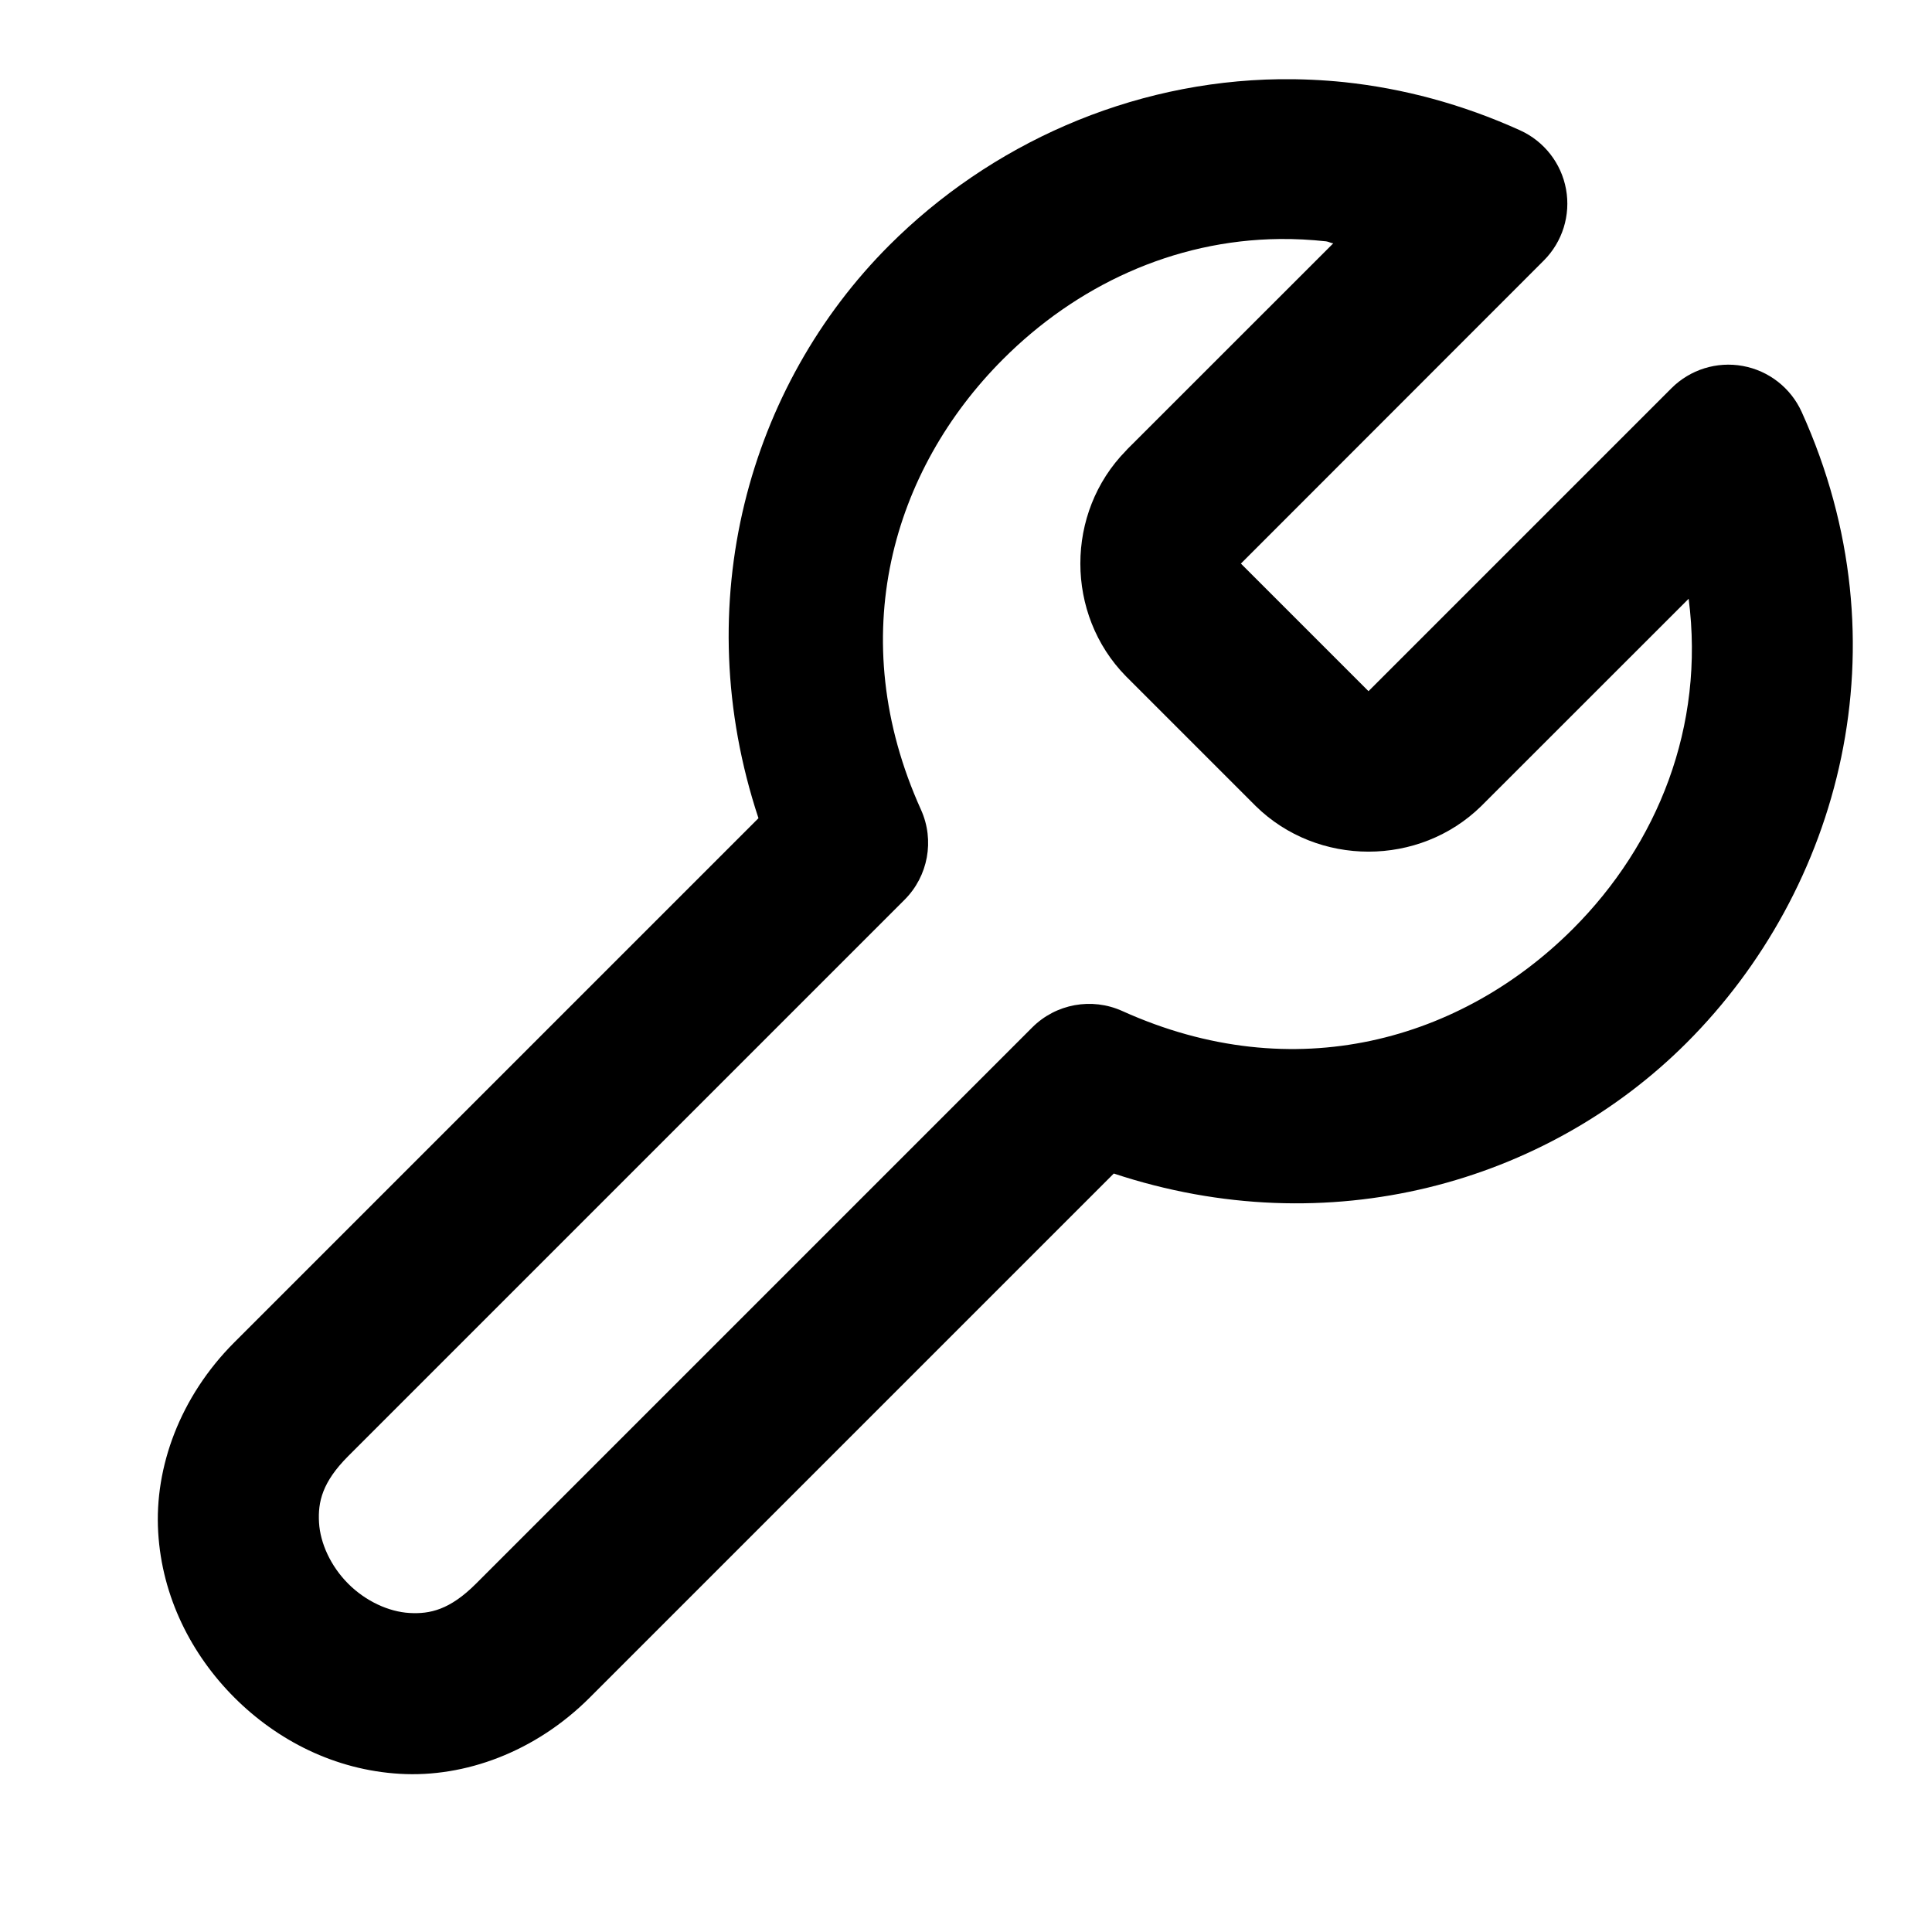
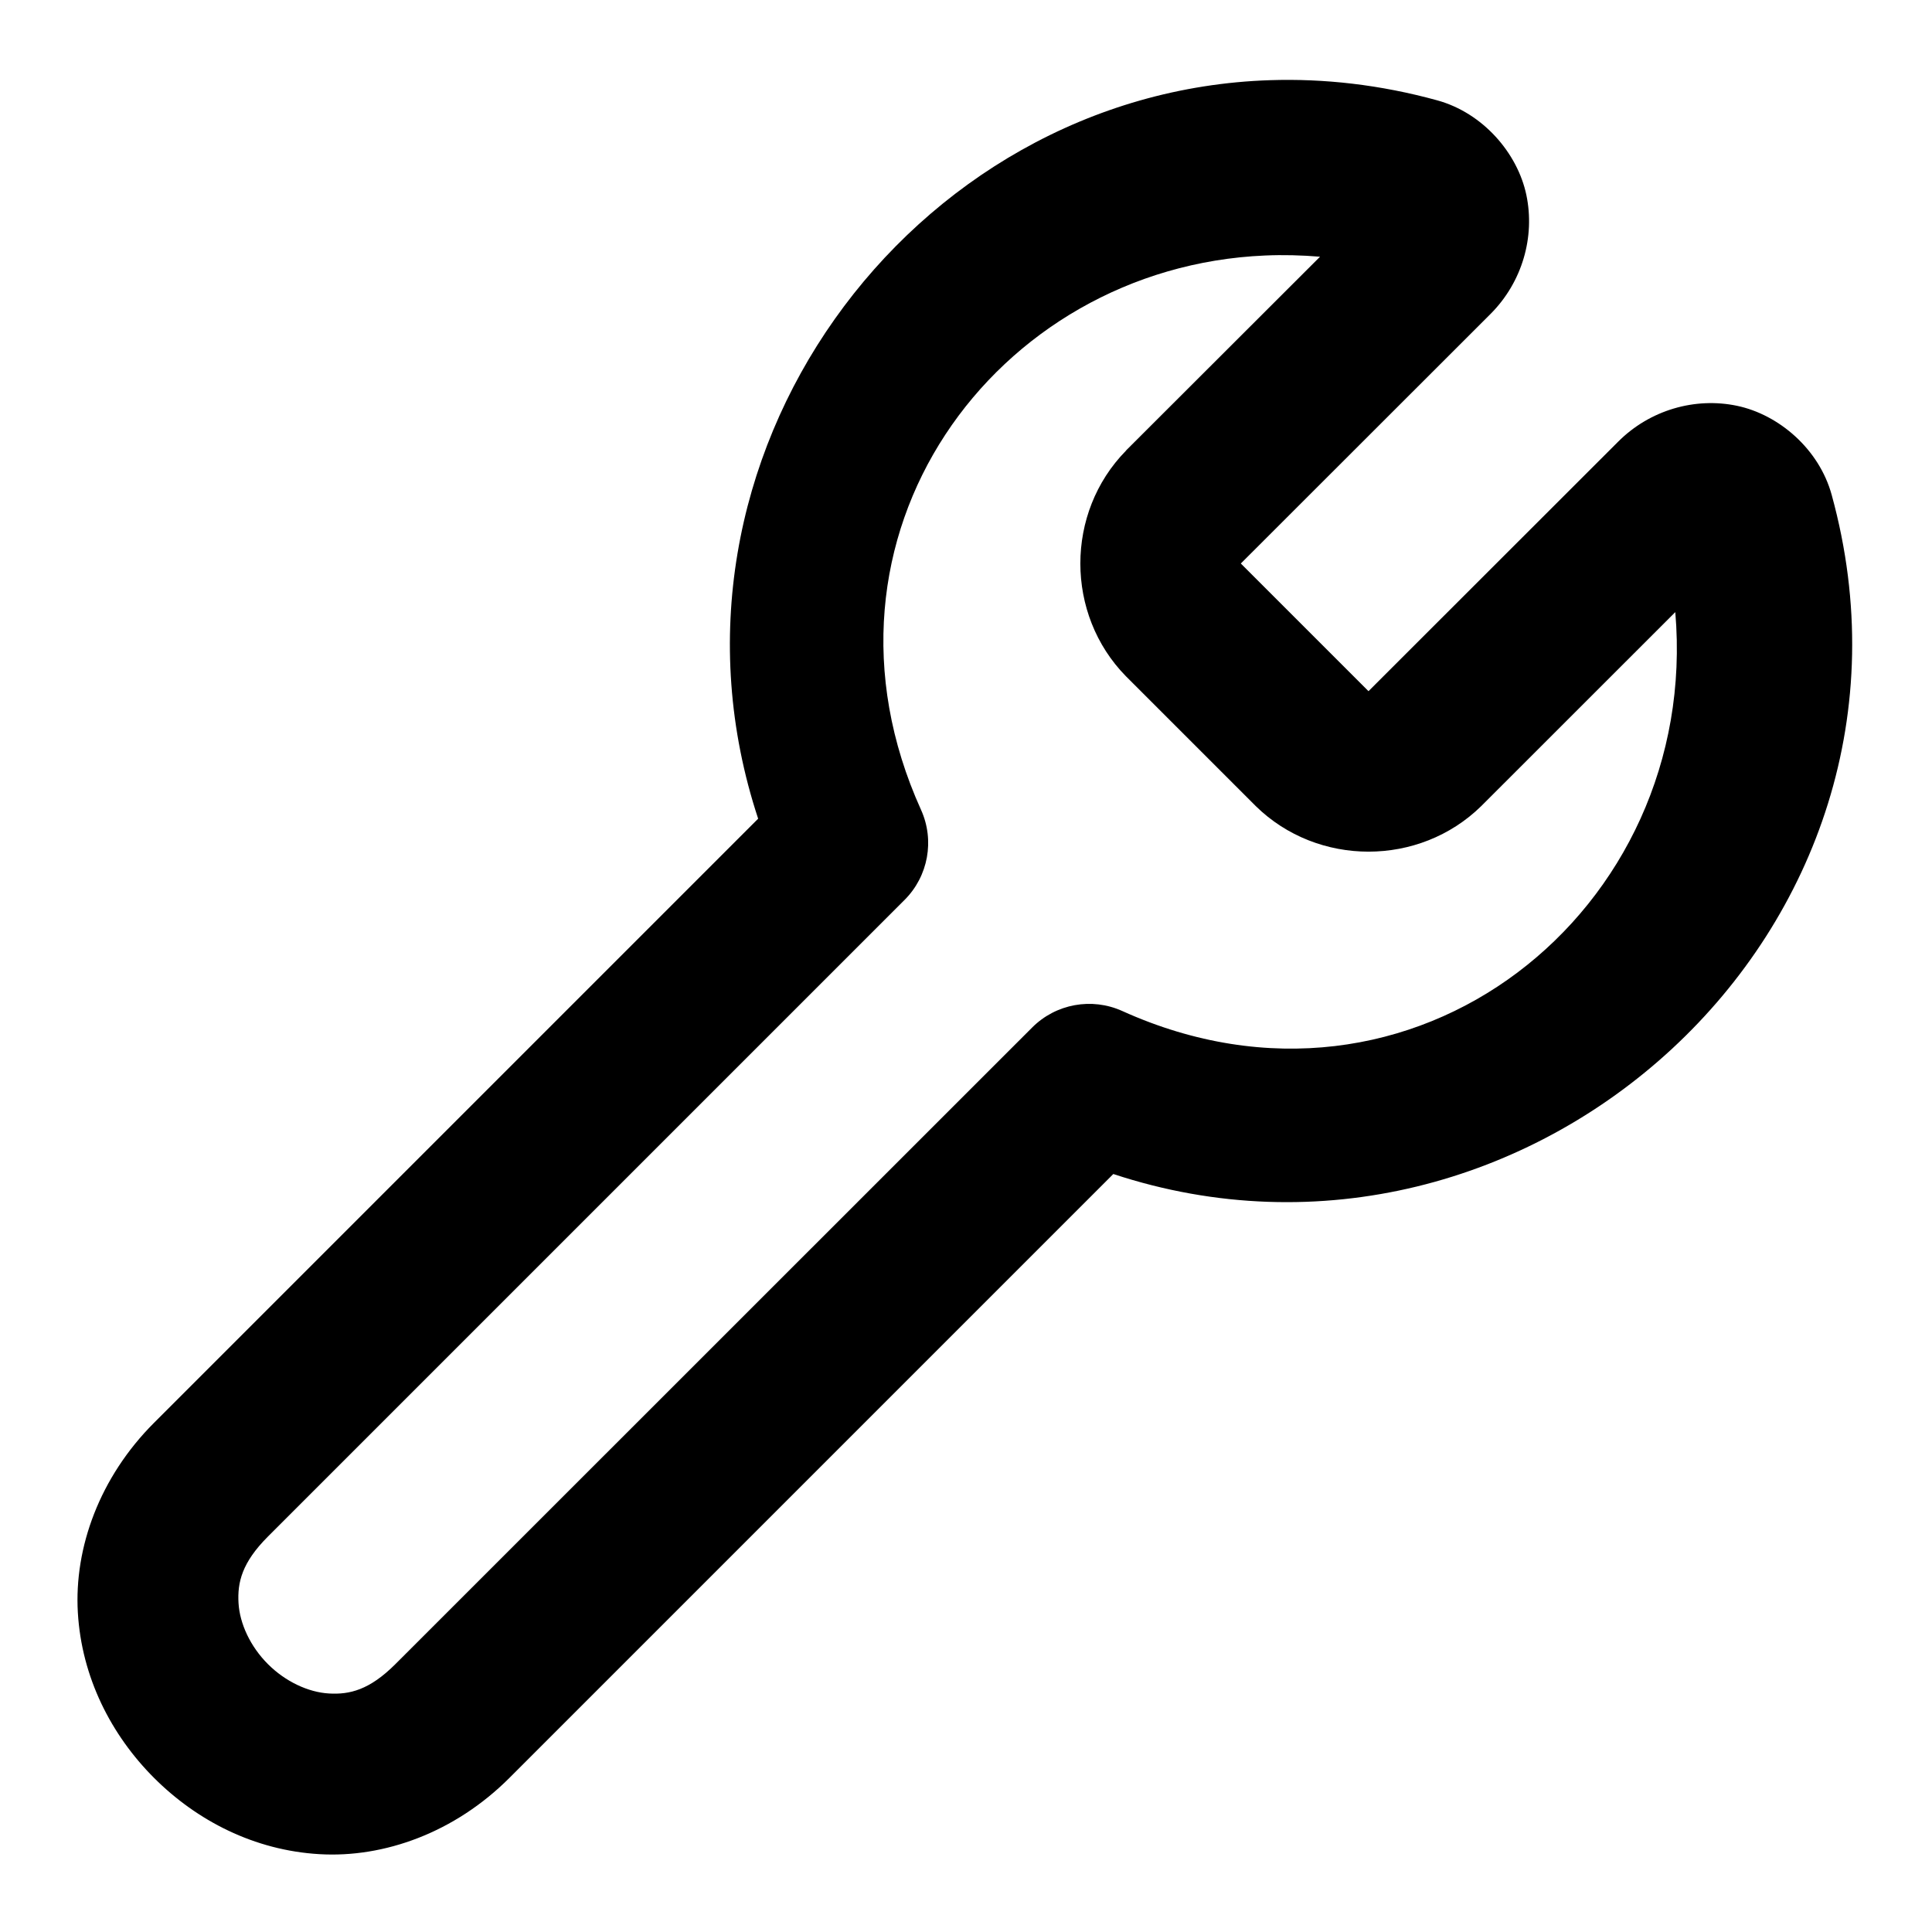
<svg xmlns="http://www.w3.org/2000/svg" width="24" height="24" viewBox="0 0 24 24" fill="currentColor" tags="account,settings,spanner,diy,toolbox,build,construction" categories="account,development,tools">
-   <path d="M 15.896 0.984 C 14.031 1.009 12.296 1.798 11.047 3.047 C 9.301 4.793 8.537 7.493 9.422 10.164 L 2.912 16.674 C 2.235 17.351 1.917 18.227 1.965 19.033 C 2.012 19.84 2.38 20.556 2.912 21.088 C 3.444 21.62 4.16 21.988 4.967 22.035 C 5.773 22.083 6.649 21.765 7.326 21.088 L 13.836 14.578 C 16.507 15.463 19.207 14.699 20.953 12.953 C 22.856 11.05 23.692 8.014 22.381 5.117 A 1 1 0 0 0 20.764 4.822 L 17 8.586 L 15.414 7 L 15.418 6.998 L 19.178 3.236 A 1 1 0 0 0 18.883 1.619 C 18.159 1.291 17.425 1.098 16.703 1.021 C 16.432 0.993 16.163 0.981 15.896 0.984 z M 15.896 2.969 C 16.086 2.967 16.279 2.977 16.473 2.998 C 16.502 3.001 16.533 3.02 16.562 3.023 L 14.002 5.582 L 13.992 5.594 A 1 1 0 0 0 13.986 5.6 C 13.232 6.369 13.232 7.631 13.986 8.4 A 1 1 0 0 0 13.992 8.406 L 15.594 10.008 A 1 1 0 0 0 15.6 10.014 C 16.369 10.768 17.631 10.768 18.4 10.014 A 1 1 0 0 0 18.406 10.008 L 20.977 7.438 C 21.182 9.025 20.591 10.487 19.539 11.539 C 18.162 12.916 16.086 13.529 13.941 12.559 A 1 1 0 0 0 12.822 12.764 L 5.912 19.674 C 5.589 19.997 5.342 20.052 5.086 20.037 C 4.83 20.022 4.544 19.892 4.326 19.674 C 4.108 19.456 3.978 19.17 3.963 18.914 C 3.948 18.658 4.003 18.411 4.326 18.088 L 11.236 11.178 A 1 1 0 0 0 11.441 10.059 C 10.471 7.914 11.084 5.838 12.461 4.461 C 13.364 3.557 14.569 2.983 15.896 2.969 z " />
+   <path d="M 15.777 0.996 C 11.307 1.14 7.945 5.71 9.418 10.17 L 1.914 17.674 C 1.238 18.35 0.92 19.225 0.967 20.031 C 1.014 20.838 1.382 21.554 1.914 22.086 C 2.446 22.618 3.16 22.986 3.967 23.033 C 4.773 23.081 5.649 22.764 6.326 22.088 L 13.83 14.584 C 18.961 16.278 24.239 11.548 22.754 6.148 C 22.598 5.578 22.097 5.15 21.578 5.041 C 21.059 4.932 20.494 5.091 20.098 5.49 L 17 8.586 L 15.414 7 L 18.514 3.902 A 1 1 0 0 0 18.516 3.9 C 18.912 3.503 19.07 2.941 18.961 2.422 C 18.852 1.903 18.422 1.402 17.852 1.246 C 17.146 1.052 16.449 0.974 15.777 0.996 z M 15.715 3.174 C 15.939 3.164 16.167 3.17 16.398 3.189 L 13.992 5.592 A 1 1 0 0 0 13.986 5.6 C 13.232 6.369 13.232 7.631 13.986 8.4 A 1 1 0 0 0 13.992 8.406 L 15.594 10.008 A 1 1 0 0 0 15.6 10.014 C 16.369 10.768 17.631 10.768 18.4 10.014 A 1 1 0 0 0 18.406 10.008 L 20.811 7.604 C 21.128 11.305 17.553 14.193 13.941 12.559 A 1 1 0 0 0 12.822 12.764 L 4.912 20.672 C 4.589 20.995 4.342 21.052 4.086 21.037 C 3.83 21.022 3.546 20.89 3.328 20.672 C 3.11 20.454 2.978 20.17 2.963 19.914 C 2.948 19.658 3.005 19.411 3.328 19.088 L 11.238 11.178 A 1 1 0 0 0 11.441 10.059 C 9.909 6.672 12.353 3.317 15.715 3.174 z " />
</svg>
